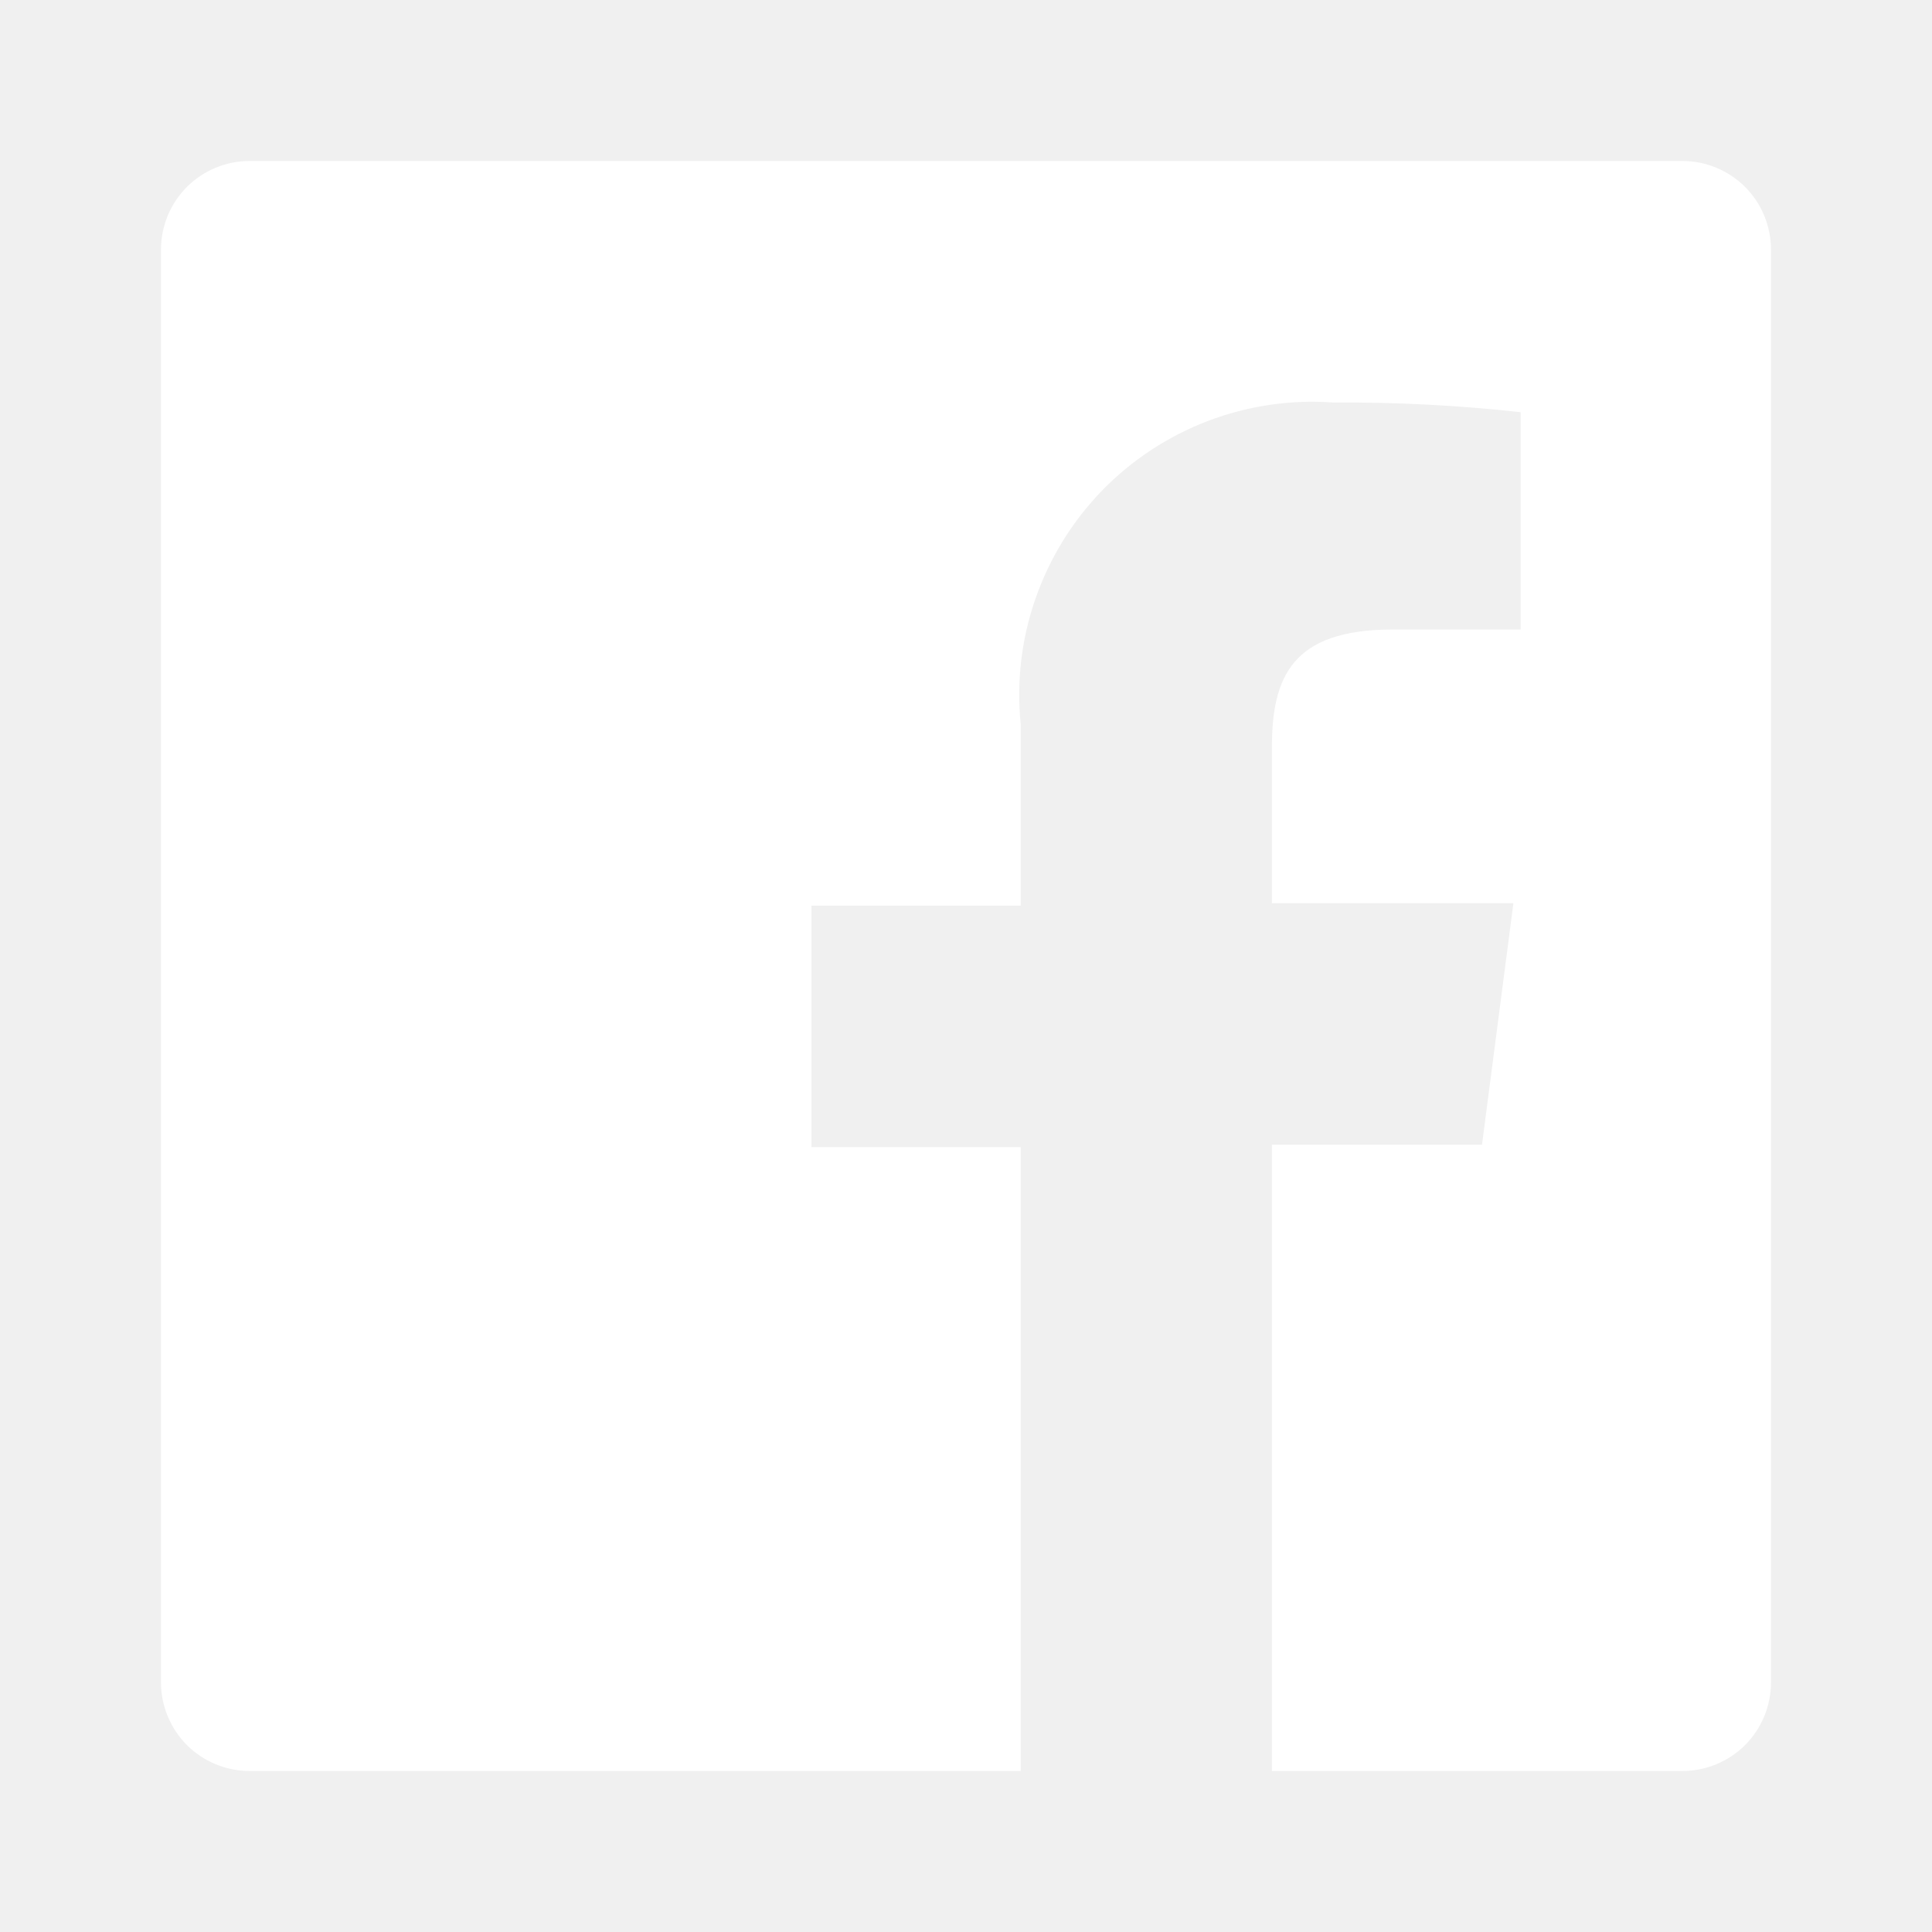
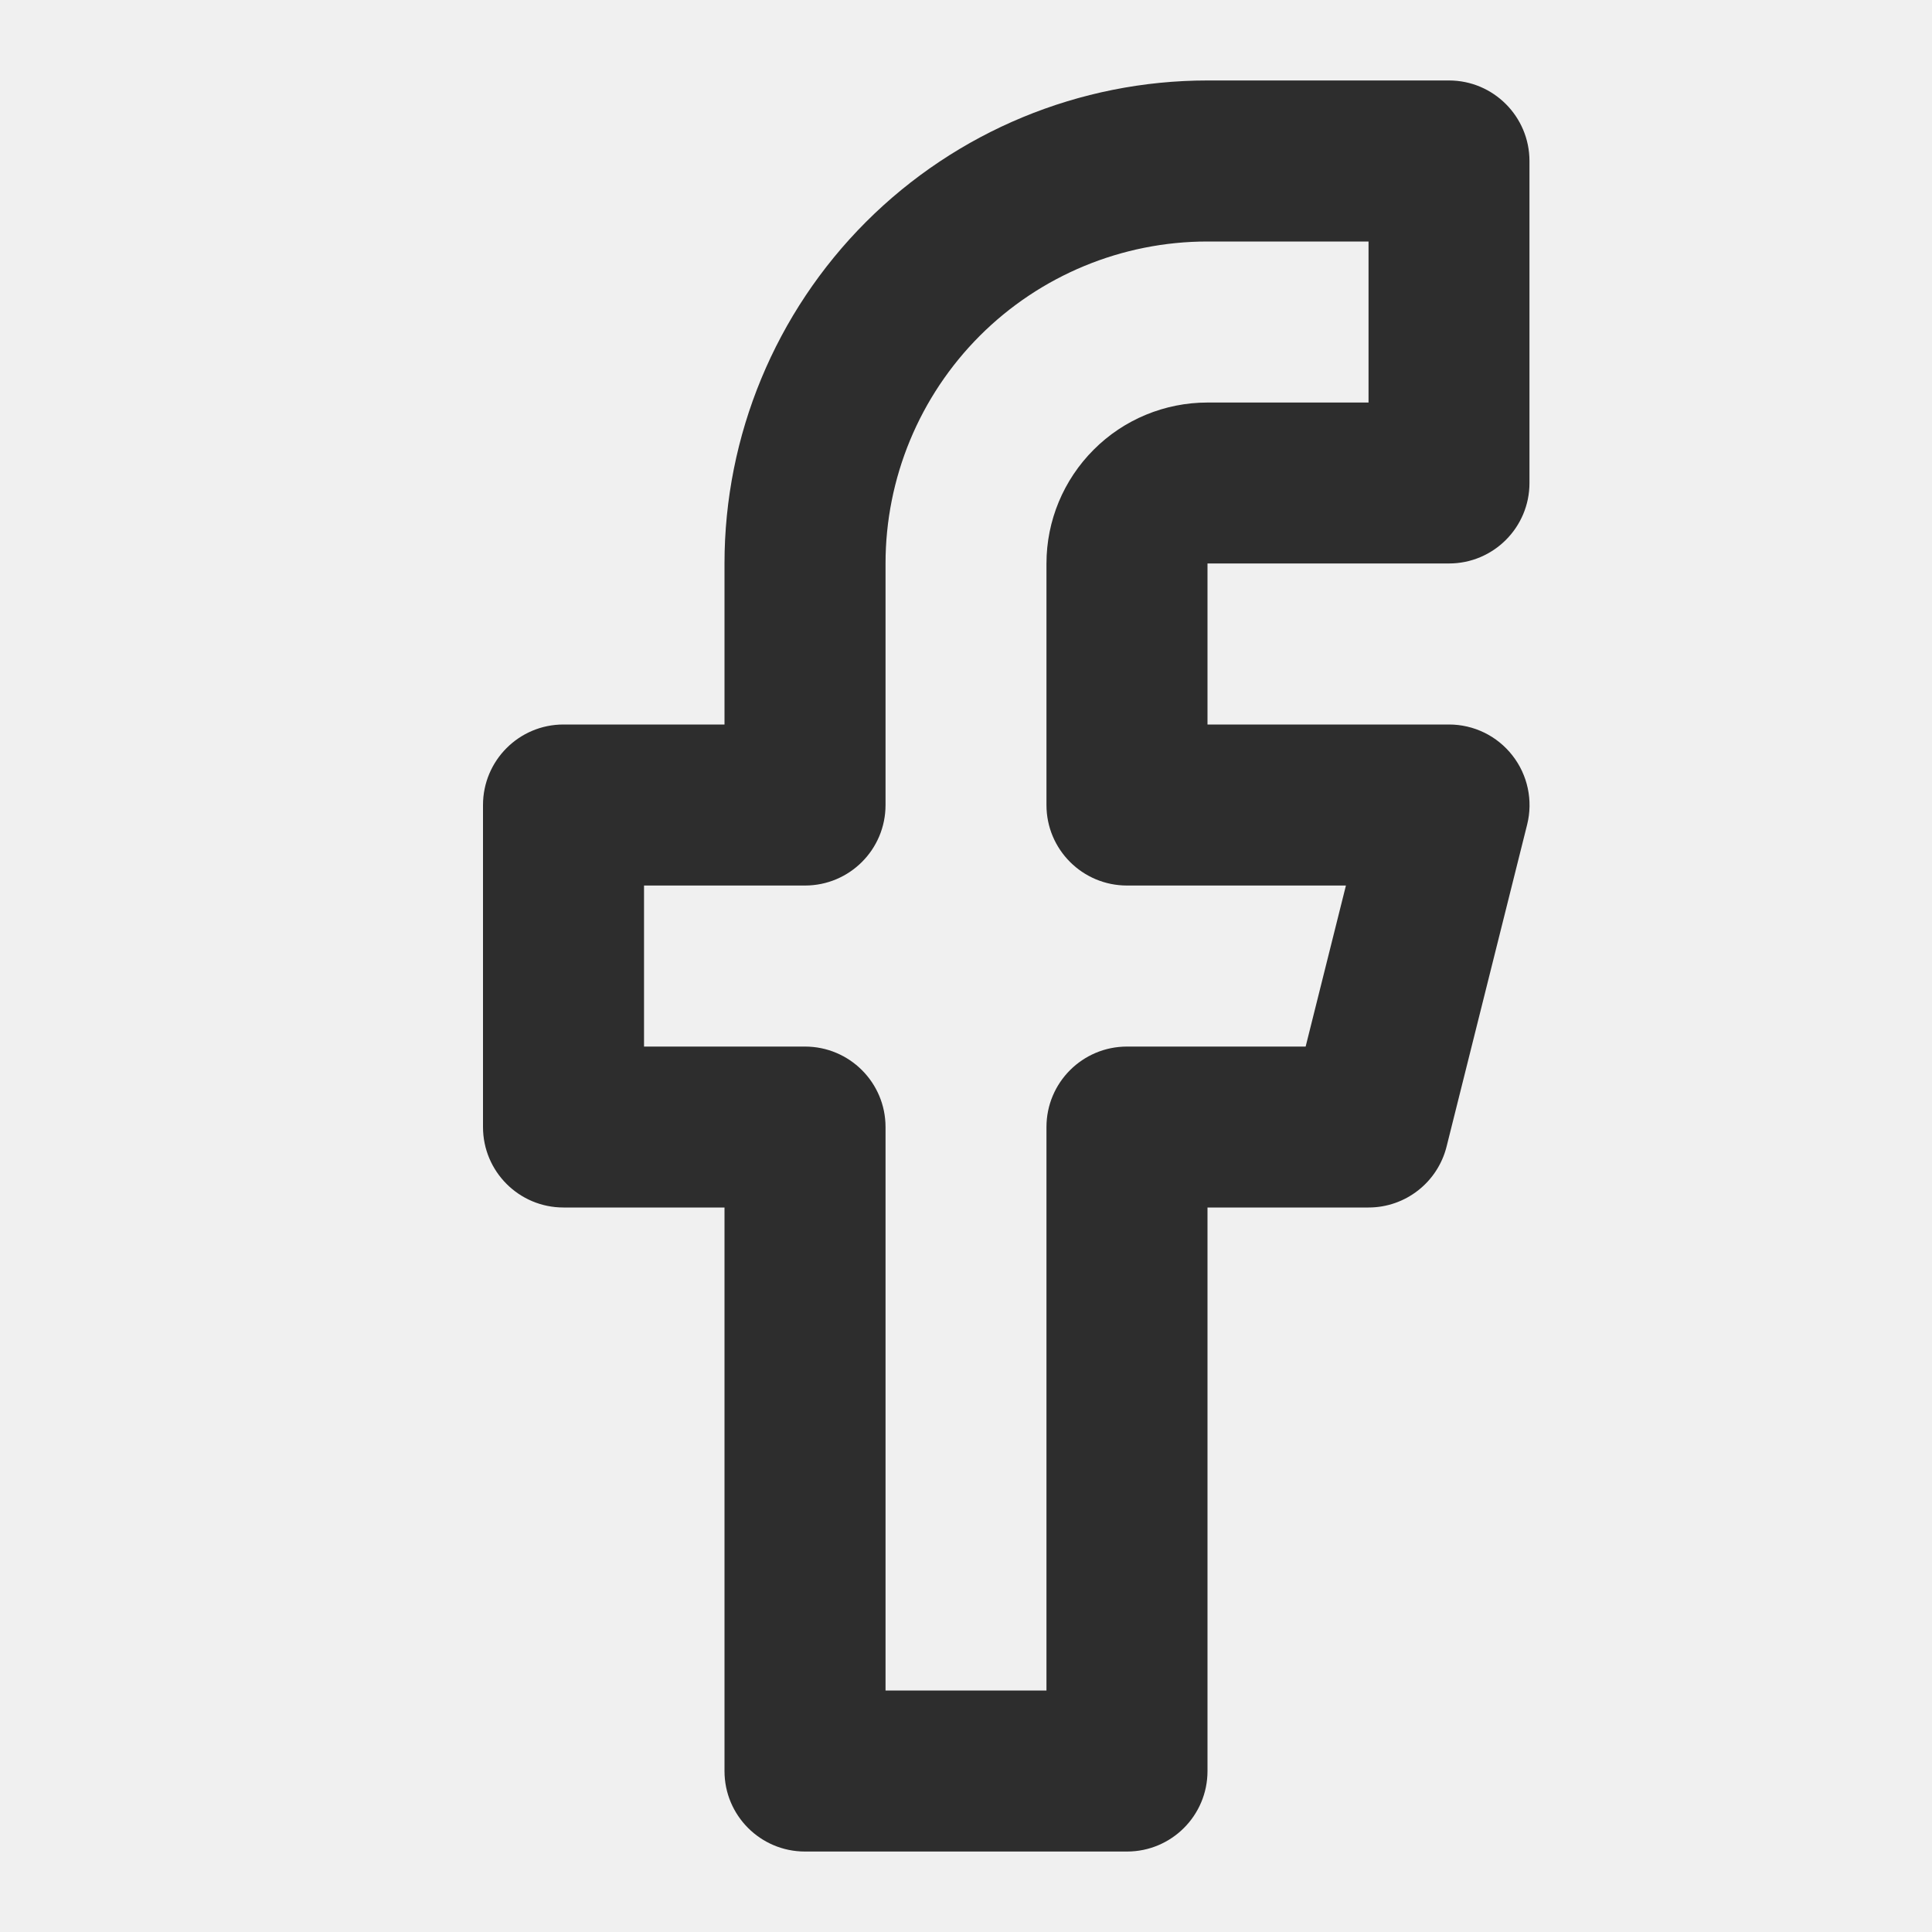
- <svg xmlns="http://www.w3.org/2000/svg" width="24" height="24" viewBox="0 0 24 24" fill="none">
-   <path d="M20.9 2H3.1C2.808 2 2.528 2.116 2.322 2.322C2.116 2.528 2 2.808 2 3.1V20.9C2 21.044 2.028 21.188 2.084 21.321C2.139 21.454 2.22 21.576 2.322 21.678C2.424 21.78 2.546 21.861 2.679 21.916C2.813 21.971 2.956 22 3.1 22H12.68V14.25H10.08V11.25H12.68V9C12.626 8.472 12.688 7.938 12.863 7.437C13.037 6.935 13.319 6.478 13.688 6.096C14.058 5.715 14.507 5.42 15.003 5.23C15.499 5.041 16.03 4.962 16.56 5C17.338 4.995 18.116 5.035 18.89 5.12V7.82H17.3C16.04 7.82 15.8 8.42 15.8 9.29V11.22H18.8L18.41 14.22H15.8V22H20.9C21.044 22 21.188 21.971 21.321 21.916C21.454 21.861 21.576 21.78 21.678 21.678C21.78 21.576 21.861 21.454 21.916 21.321C21.971 21.188 22 21.044 22 20.9V3.1C22 2.956 21.971 2.813 21.916 2.679C21.861 2.546 21.78 2.424 21.678 2.322C21.576 2.22 21.454 2.139 21.321 2.084C21.188 2.028 21.044 2 20.9 2Z" fill="white" />
+ <svg xmlns="http://www.w3.org/2000/svg" width="20" height="20" viewBox="0 0 20 20" fill="none">
+   <path fill-rule="evenodd" clip-rule="evenodd" d="M8.964 2.298C9.902 1.36 11.174 0.833 12.5 0.833H15C15.46 0.833 15.833 1.207 15.833 1.667V5C15.833 5.46 15.46 5.833 15 5.833H12.5V7.5H15C15.257 7.5 15.499 7.618 15.657 7.821C15.815 8.023 15.871 8.287 15.809 8.536L14.975 11.869C14.882 12.24 14.549 12.5 14.167 12.5H12.5V18.334C12.5 18.794 12.127 19.167 11.667 19.167H8.333C7.873 19.167 7.5 18.794 7.5 18.334V12.5H5.833C5.373 12.5 5 12.127 5 11.667V8.334C5 7.873 5.373 7.5 5.833 7.5H7.5V5.833C7.5 4.507 8.027 3.236 8.964 2.298ZM12.5 2.5C11.616 2.5 10.768 2.851 10.143 3.476C9.518 4.102 9.167 4.949 9.167 5.833V8.334C9.167 8.794 8.794 9.167 8.333 9.167H6.667V10.834H8.333C8.794 10.834 9.167 11.207 9.167 11.667V17.5H10.833V11.667C10.833 11.207 11.206 10.834 11.667 10.834H13.516L13.933 9.167H11.667C11.206 9.167 10.833 8.794 10.833 8.334V5.833C10.833 5.391 11.009 4.968 11.322 4.655C11.634 4.342 12.058 4.167 12.5 4.167H14.167V2.5H12.5Z" fill="#2D2D2D" />
</svg>
